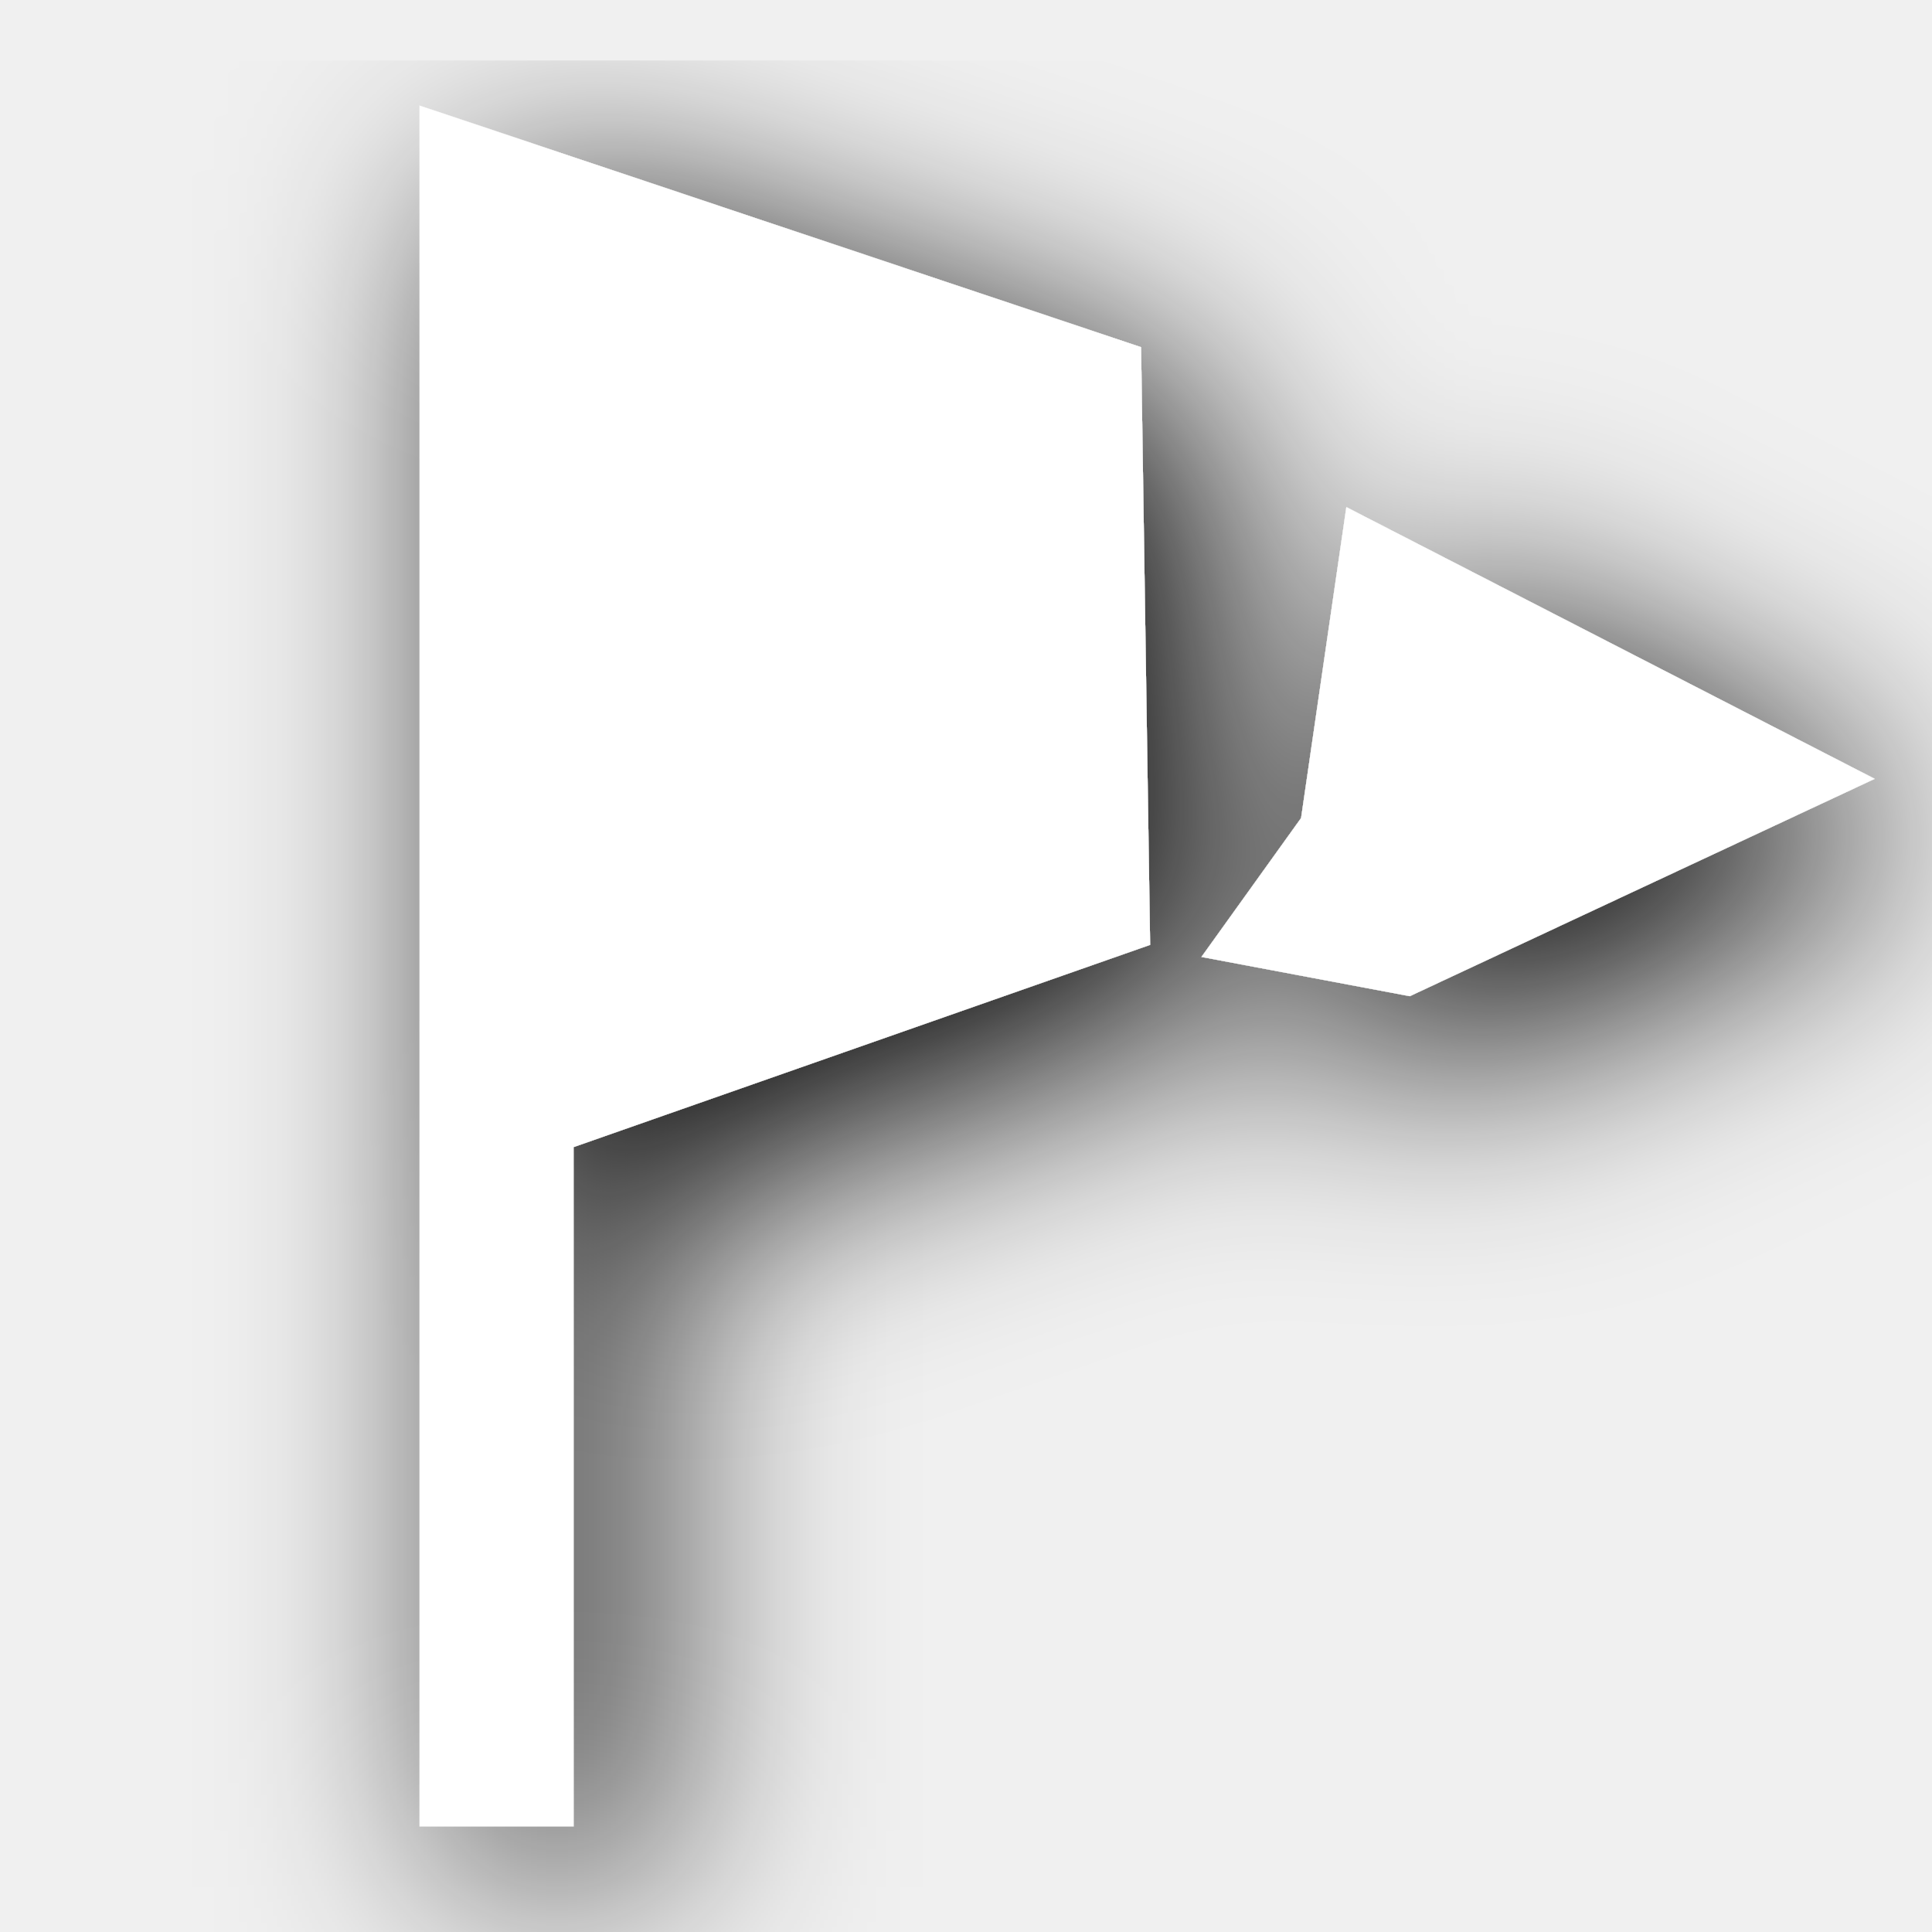
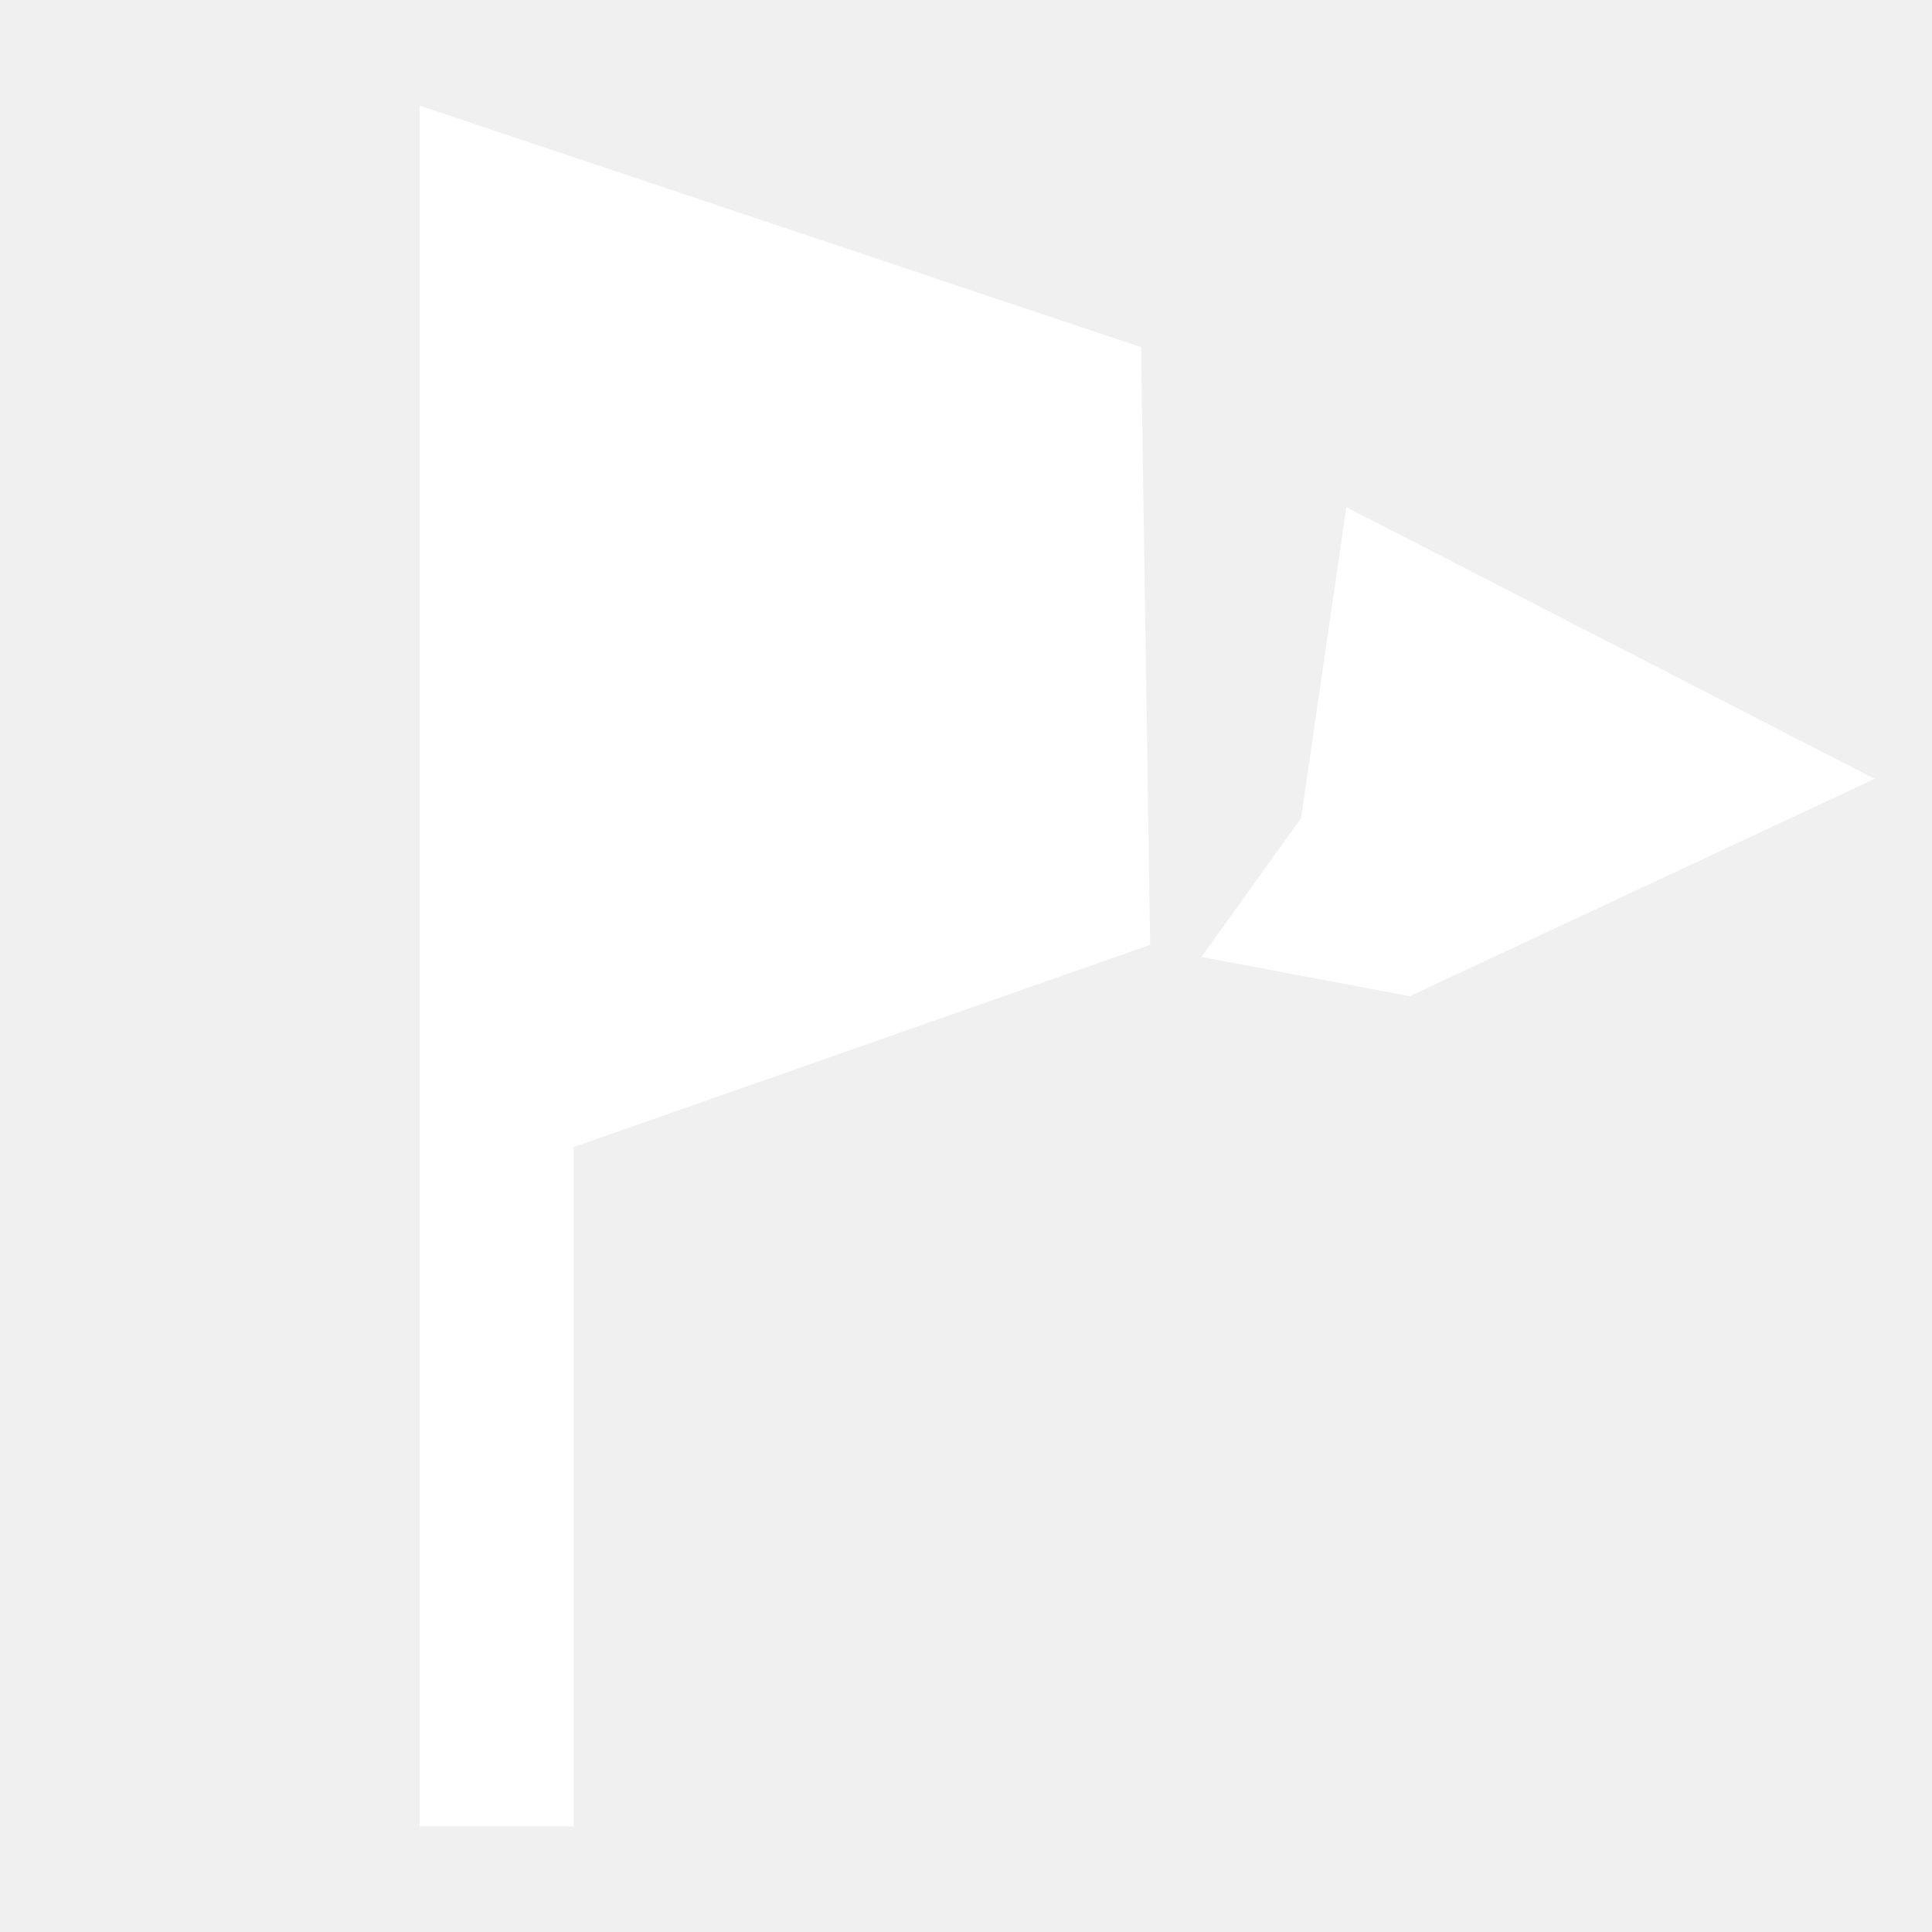
- <svg xmlns="http://www.w3.org/2000/svg" viewBox="0 0 64 64">
-   <style>
- 		g {
- 			fill: #ffffff;
- 			filter: drop-shadow(2px 2px 4px #000000);
- 		}
- 	</style>
-   <g>
-     <polygon class="st1" points="13.9,3.5 13.9,60.5 19,60.5 19,38 38.1,31.3 37.8,11.5" />
-     <polygon class="st1" points="44.6,16.8 43.1,27.1 39.8,31.7 46.7,33 62.1,25.8" />
-   </g>
+ <svg xmlns="http://www.w3.org/2000/svg" viewBox="0 0 64 64" fill="#fff">
+   <polygon points="13.9,3.5 13.9,60.5 19,60.5 19,38 38.1,31.3 37.8,11.5" />
+   <polygon points="44.6,16.8 43.1,27.1 39.8,31.7 46.7,33 62.1,25.8" />
</svg>
